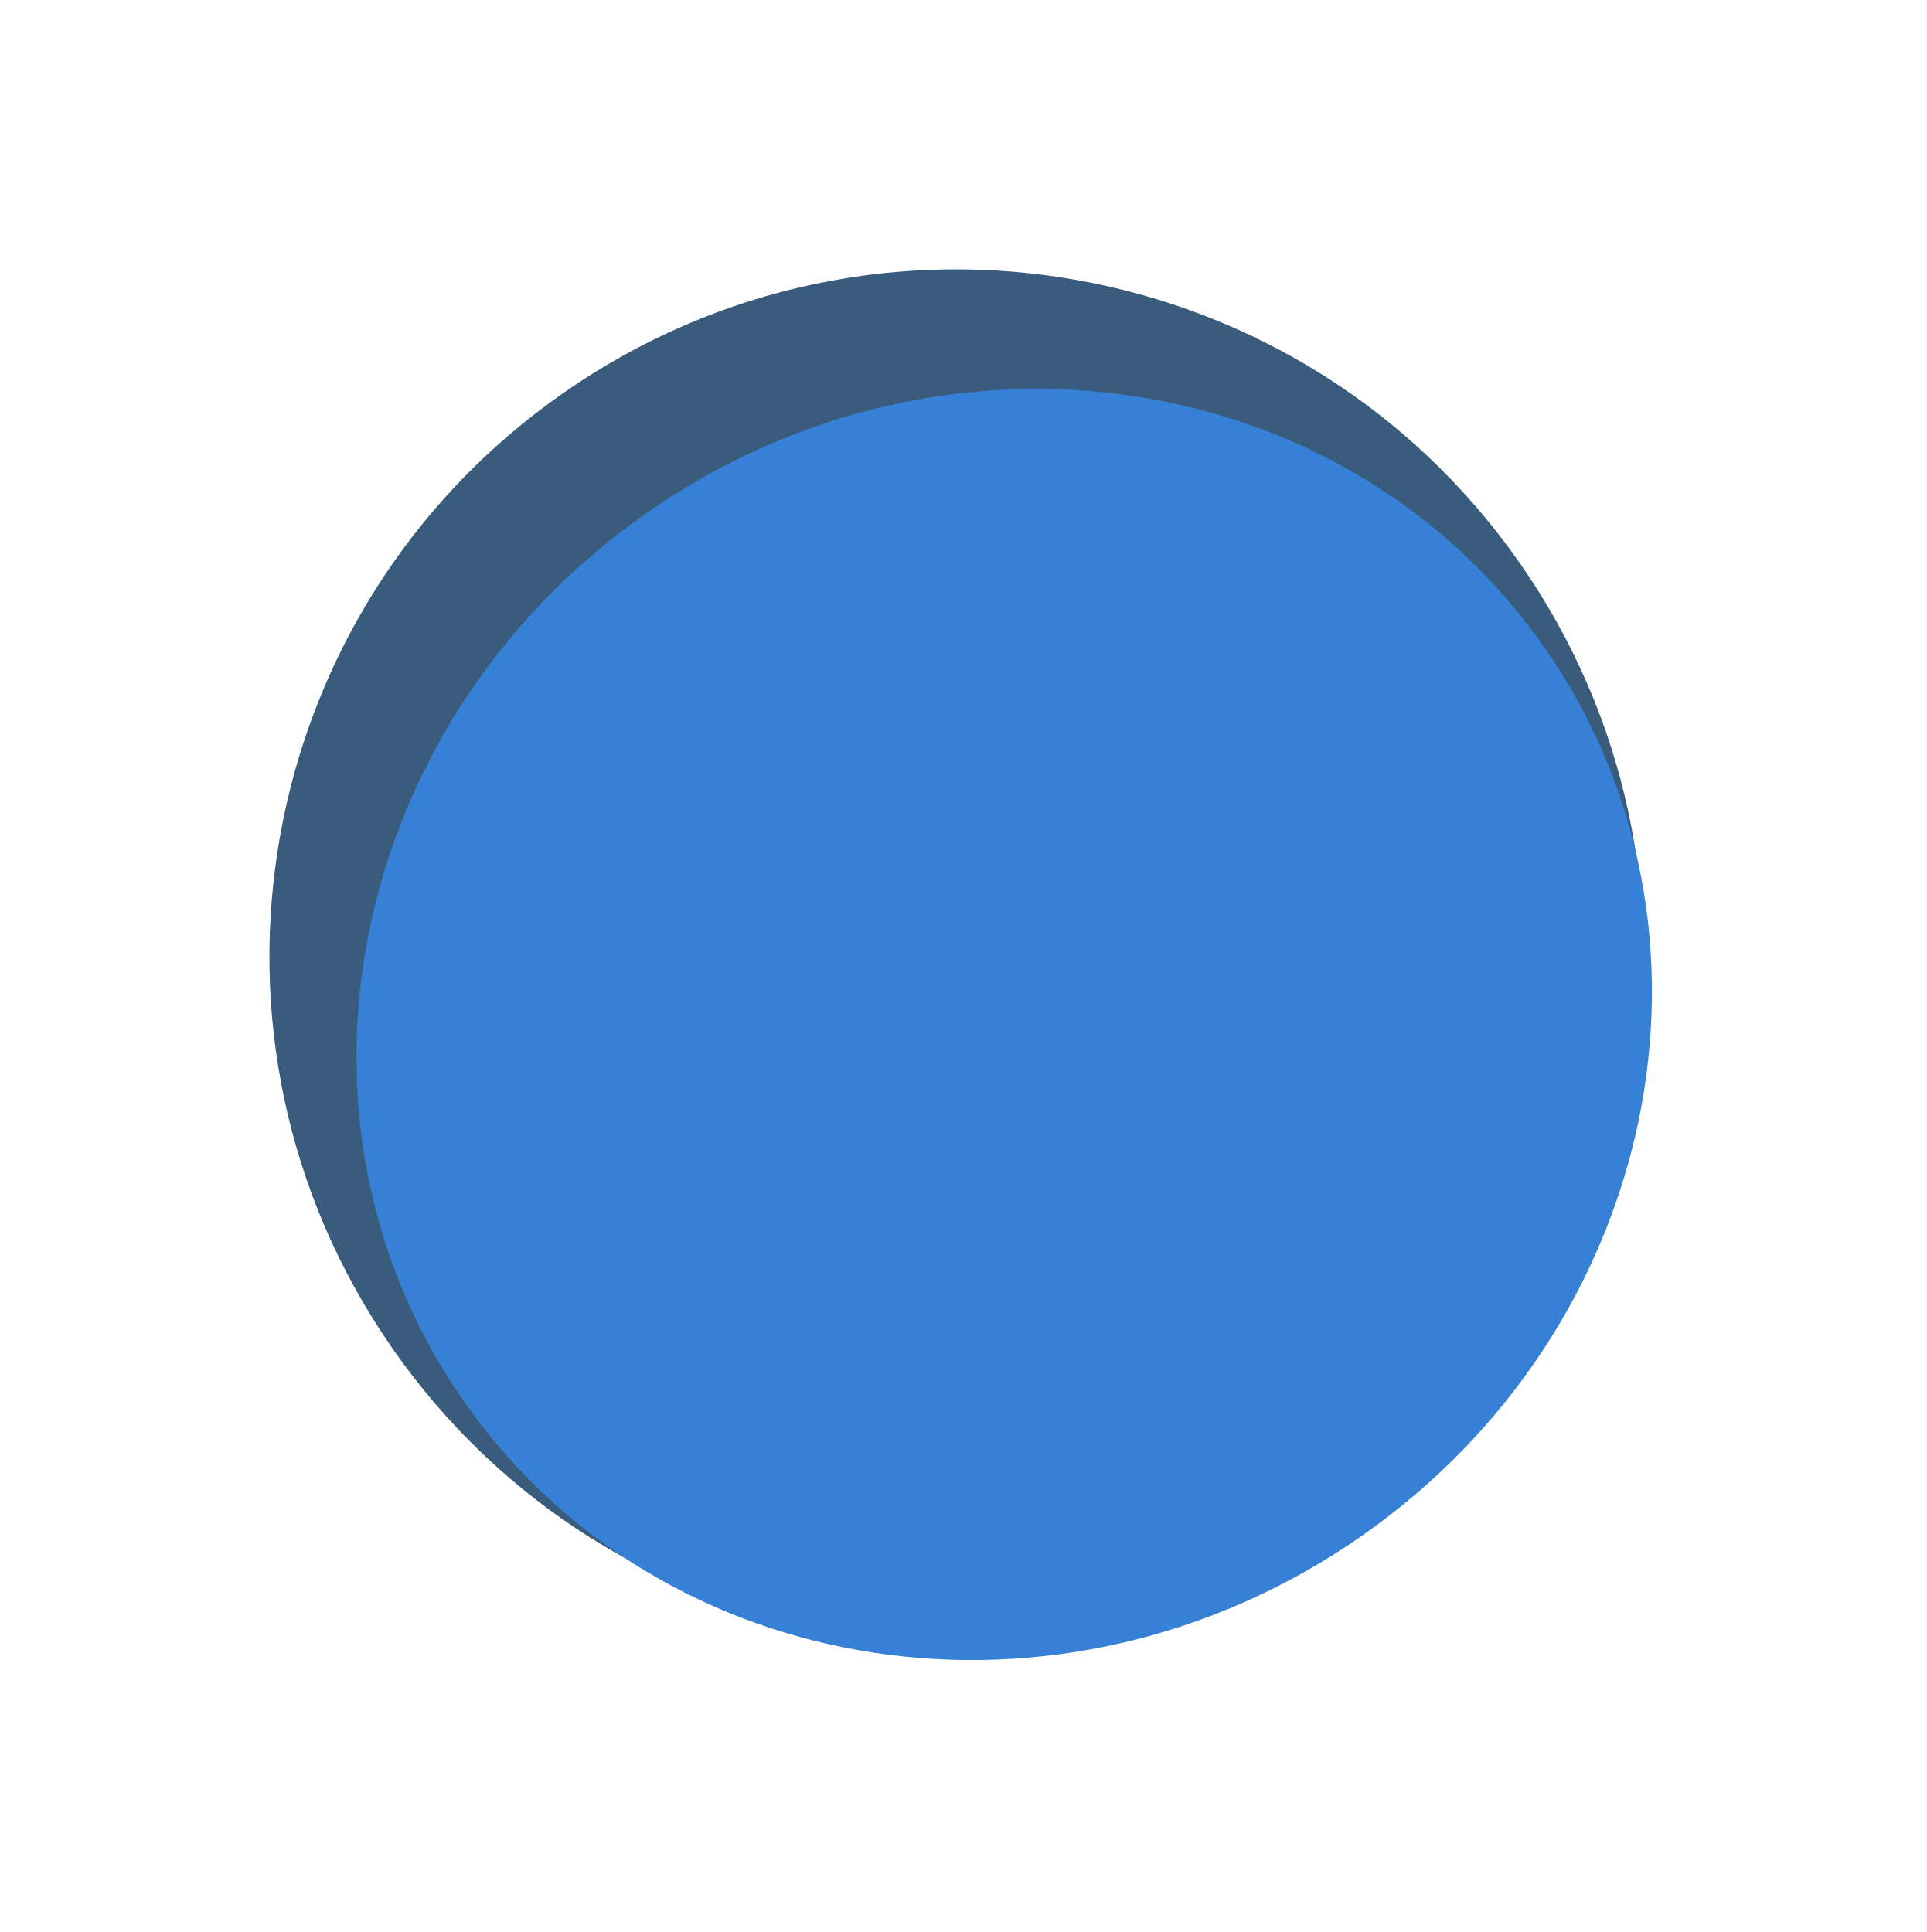
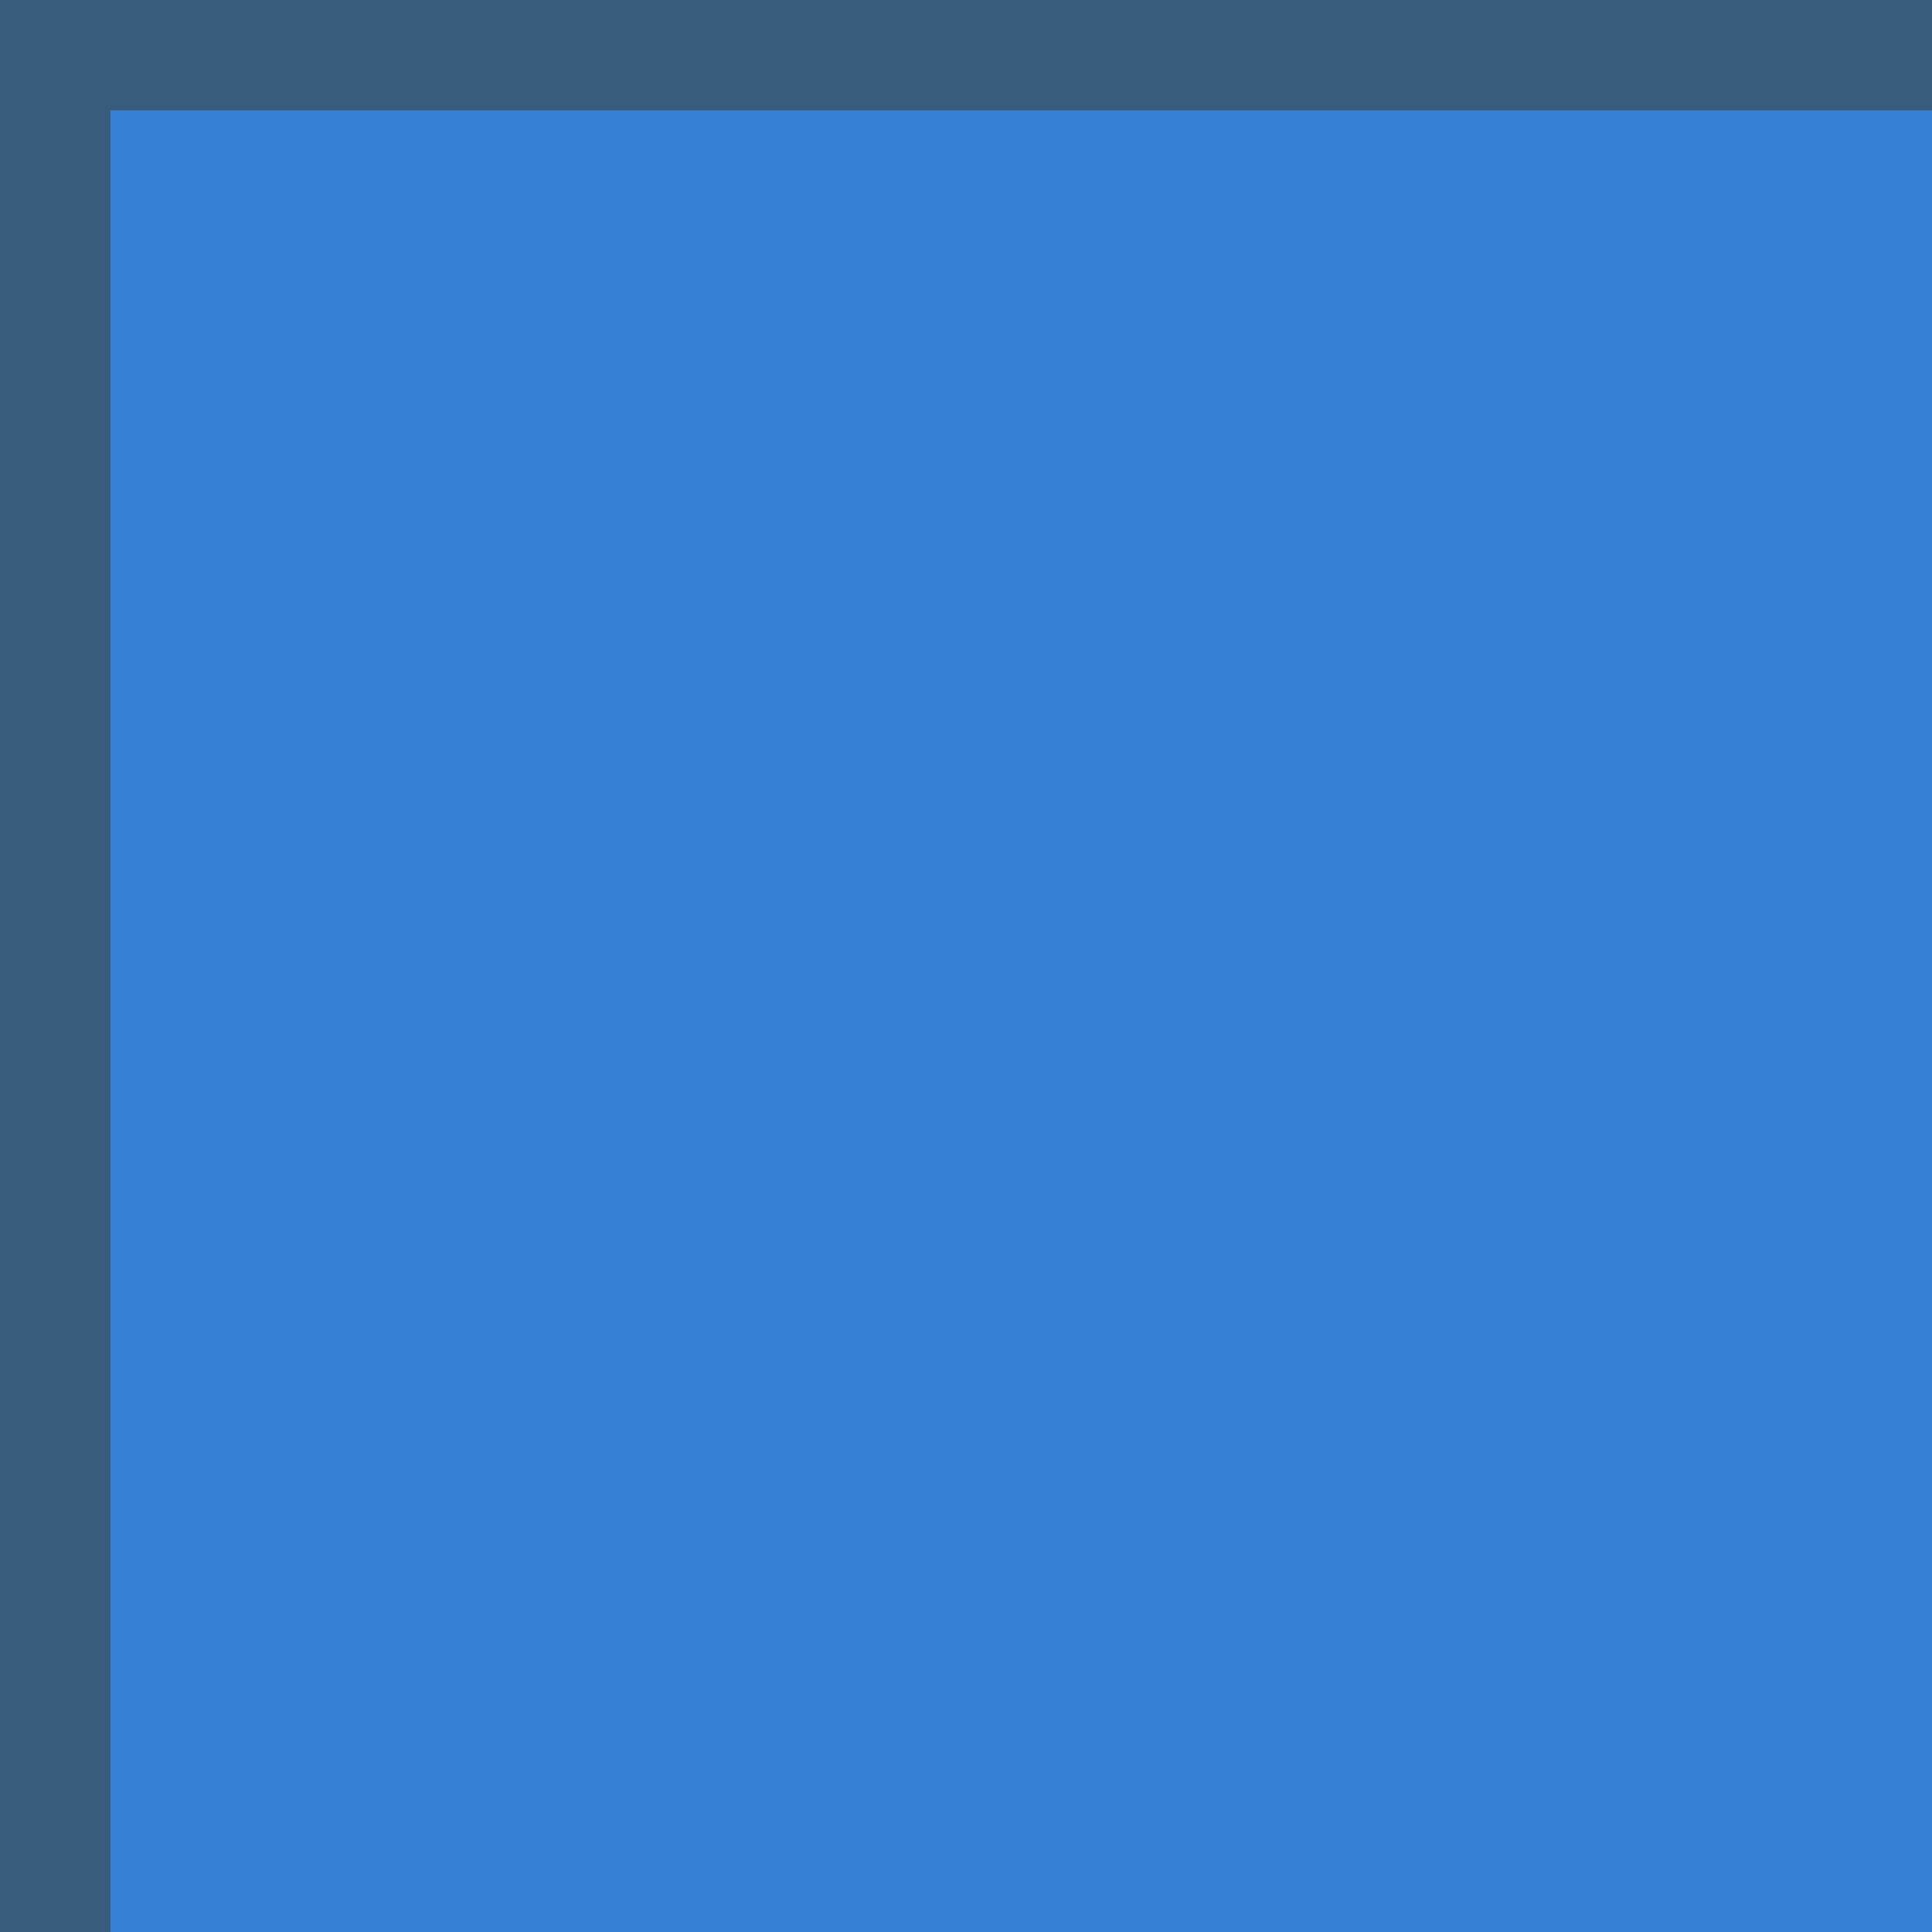
- <svg xmlns="http://www.w3.org/2000/svg" width="647" height="649" viewBox="0 0 647 649" fill="none">
-   <circle cx="321.234" cy="321.234" r="230.733" transform="rotate(55.1155 321.234 321.234)" fill="#395C7C" />
-   <ellipse cx="337.251" cy="344.135" rx="209.614" ry="221.26" transform="rotate(55.1155 337.251 344.135)" fill="#3680D6" />
+ <svg xmlns="http://www.w3.org/2000/svg" width="560" height="560" viewBox="0 0 560 560" fill="none">
+   <rect width="560" height="560" fill="#395C7C" />
+   <rect x="32" y="32" width="528" height="528" fill="#3680D6" />
</svg>
